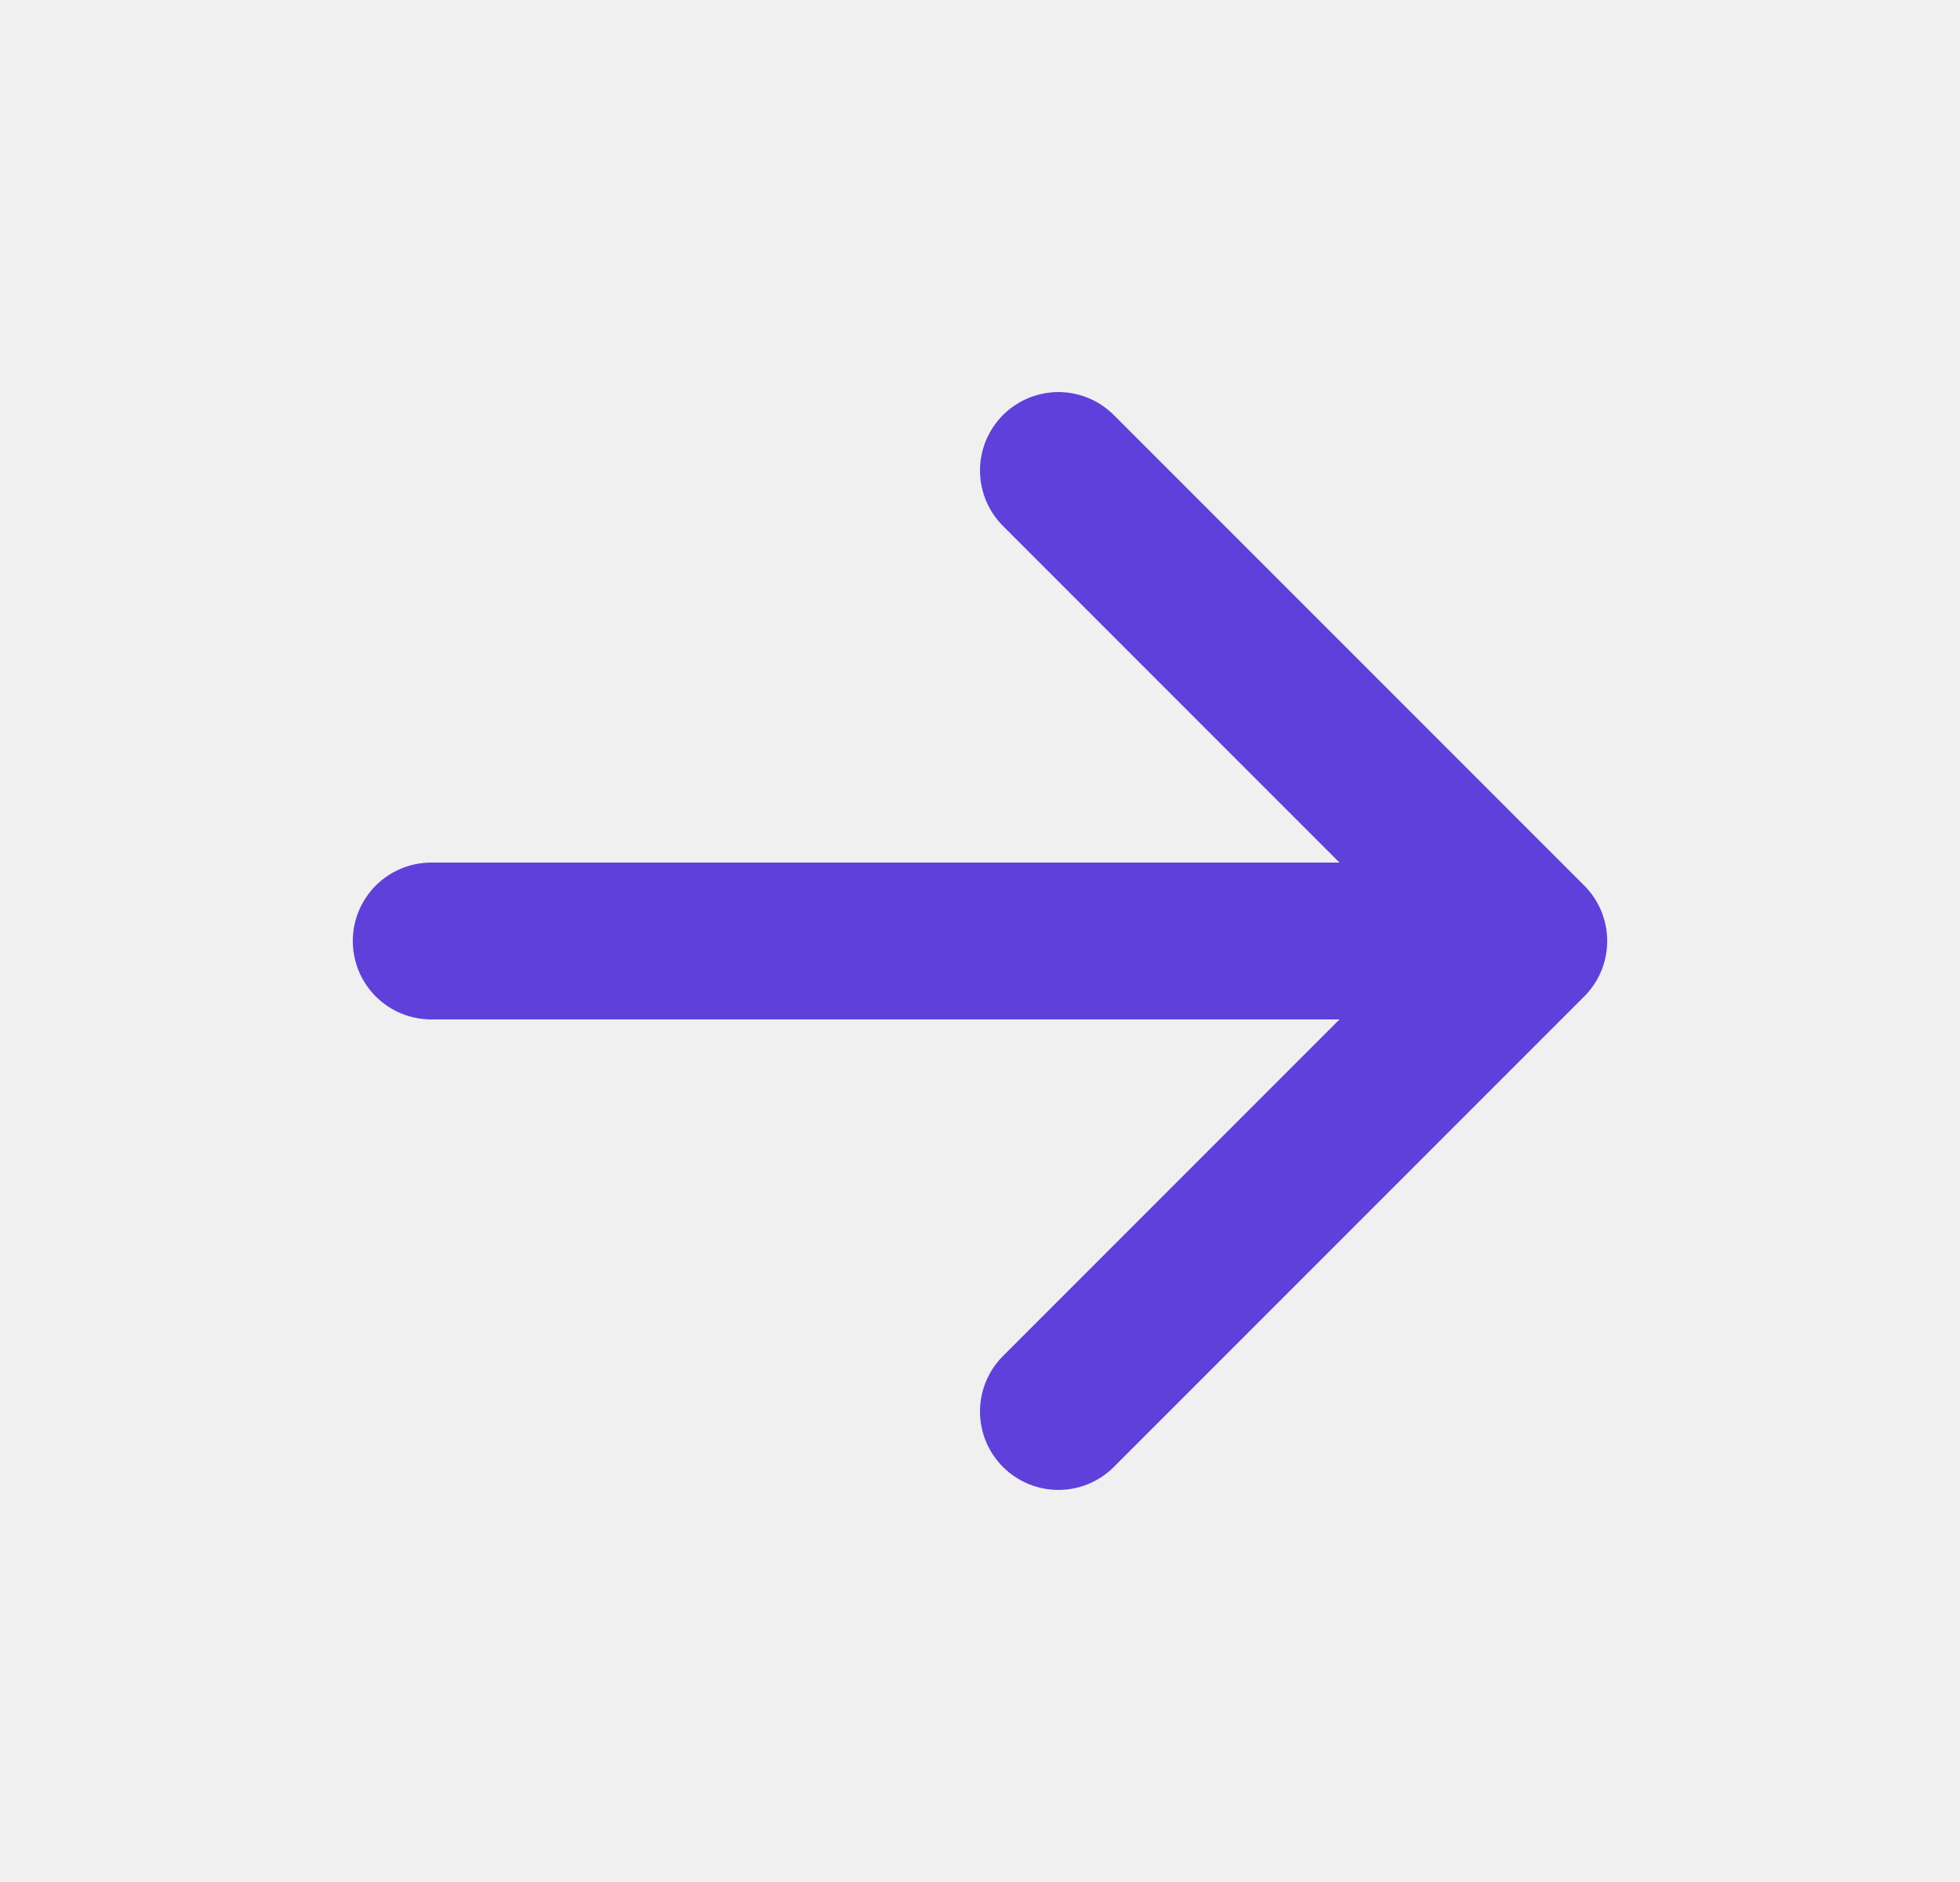
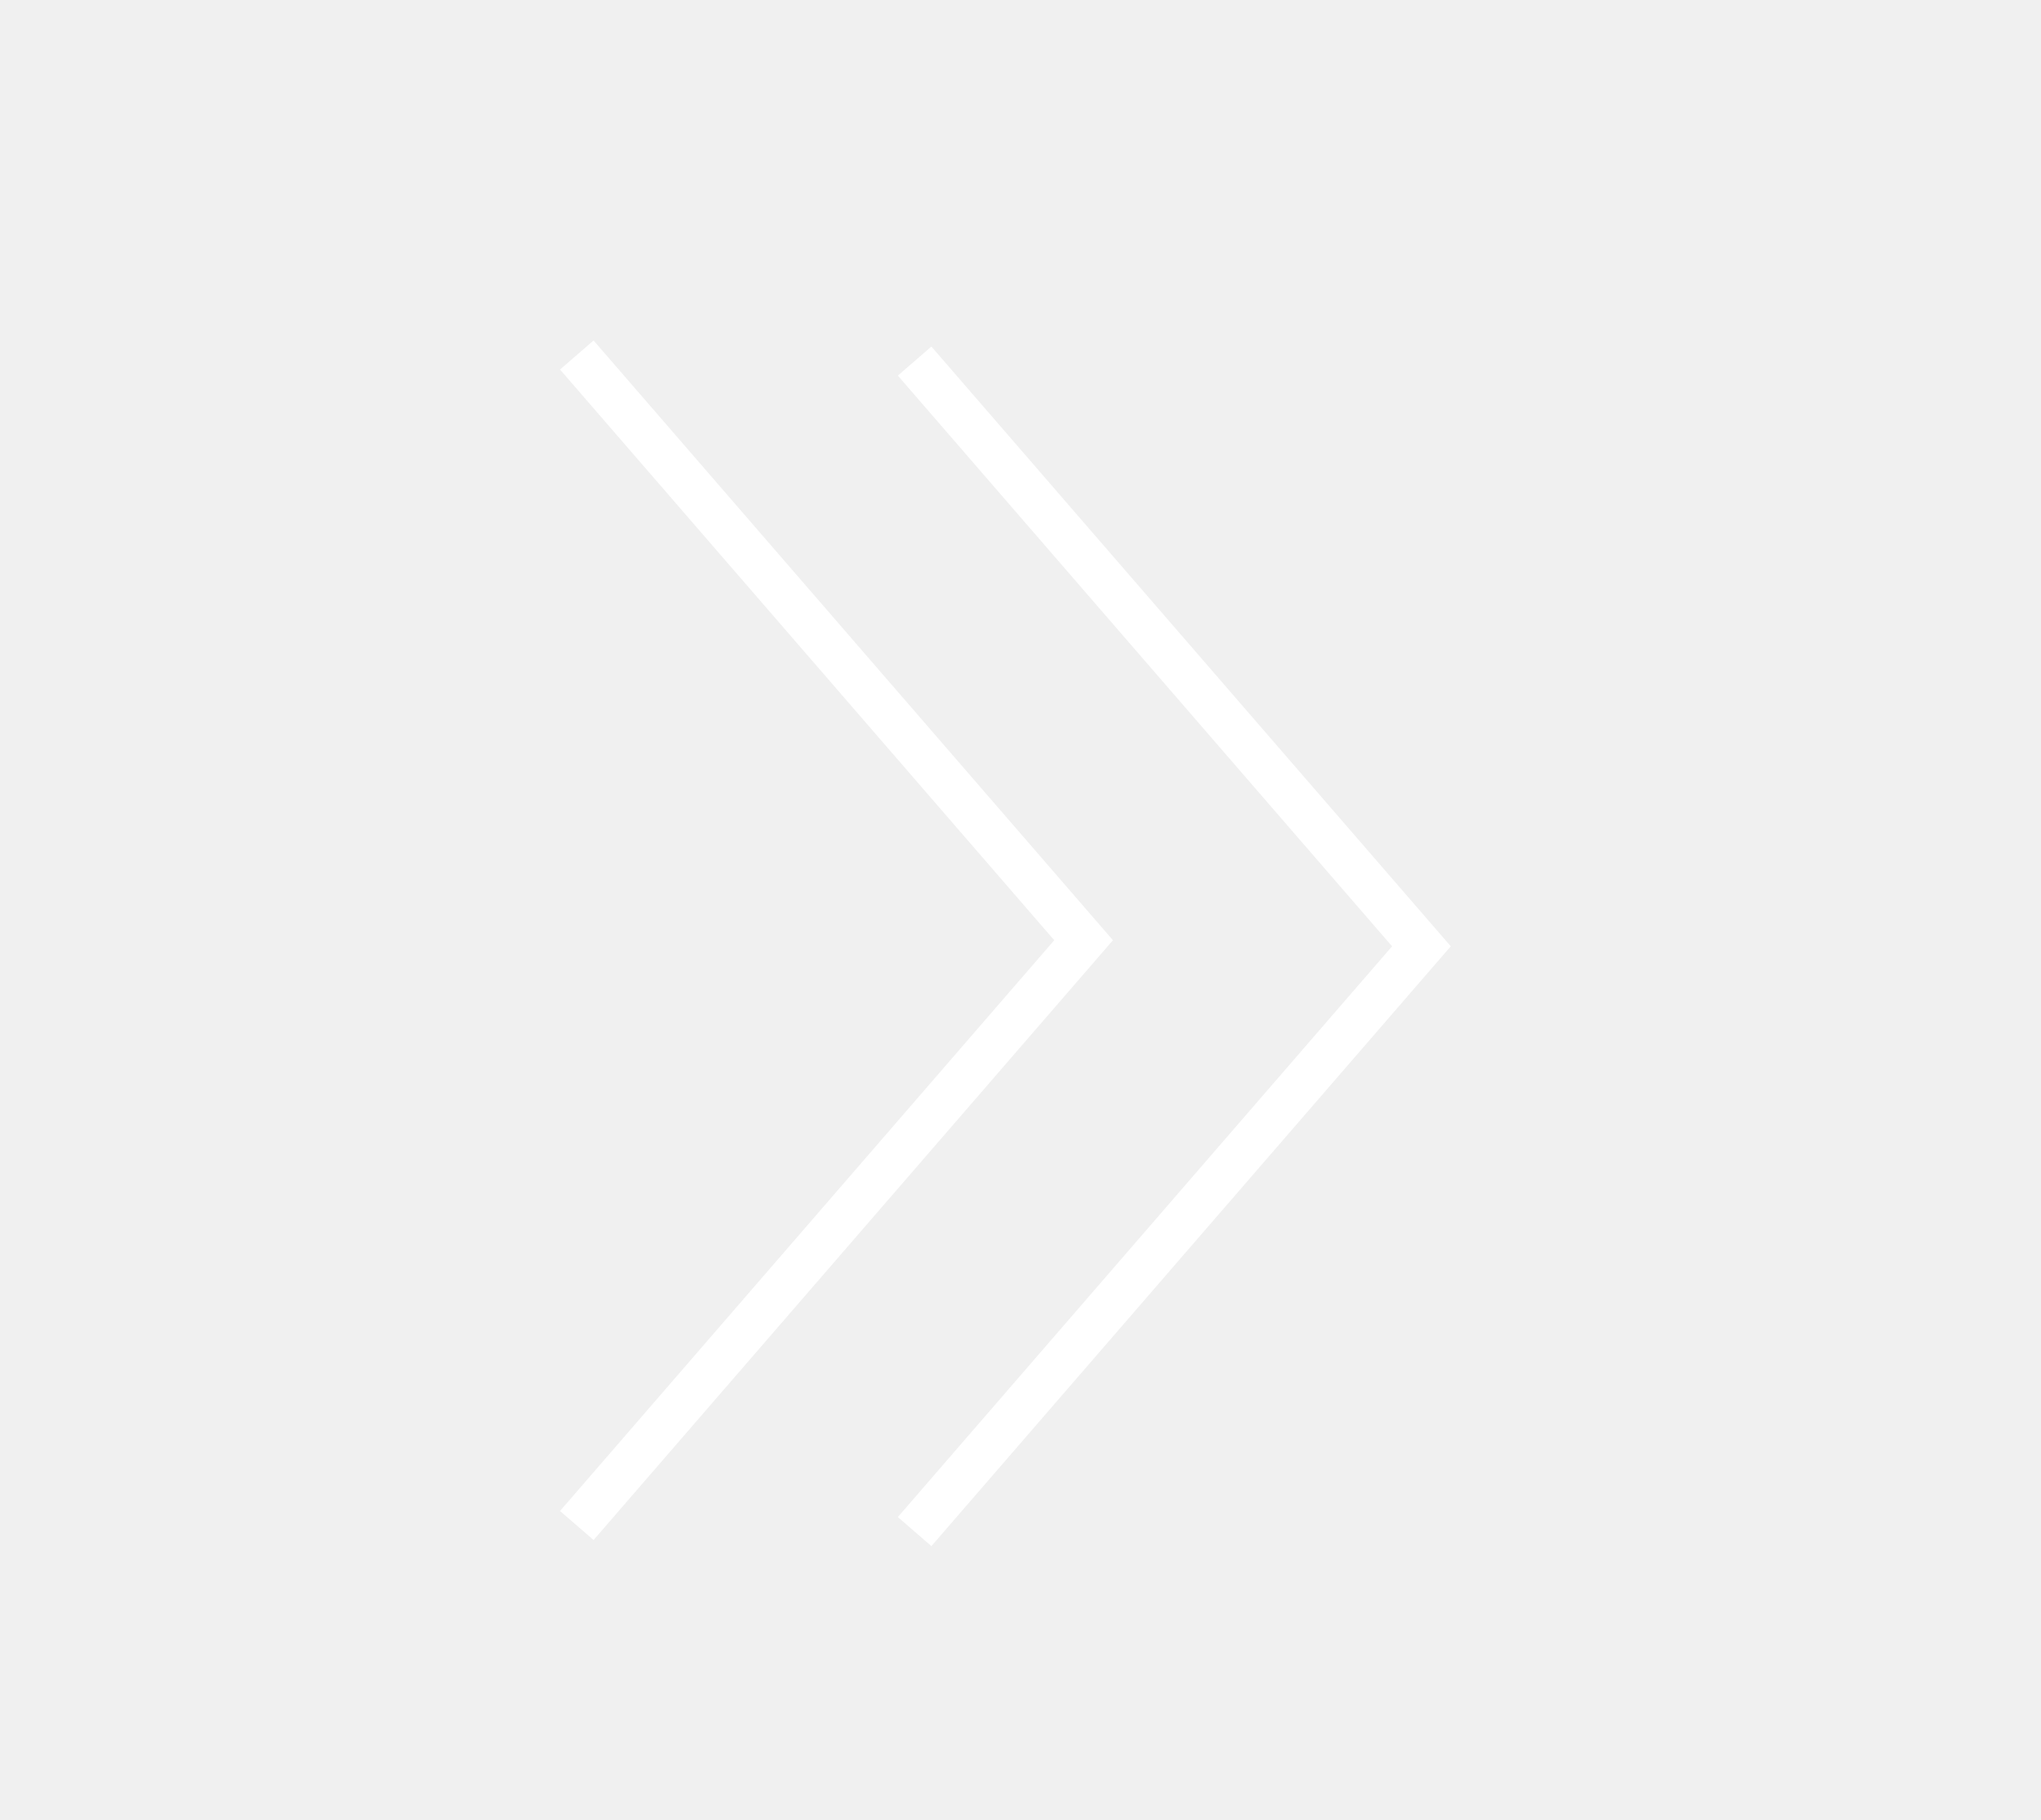
- <svg xmlns="http://www.w3.org/2000/svg" width="25" height="24" viewBox="0 0 25 24" fill="none">
-   <path d="M5.5 12H19.5M19.5 12L13.5 6M19.5 12L13.5 18" stroke="#5F40DB" stroke-width="2" stroke-linecap="round" stroke-linejoin="round" />
+ <svg xmlns="http://www.w3.org/2000/svg" width="46" height="41" viewBox="0 0 46 41" fill="none">
+   <path d="M13 34.377L24.422 21.188L13 8" stroke="white" />
+   <path d="M20.614 34.514L32.036 21.325L20.614 8.137" stroke="white" />
</svg>
